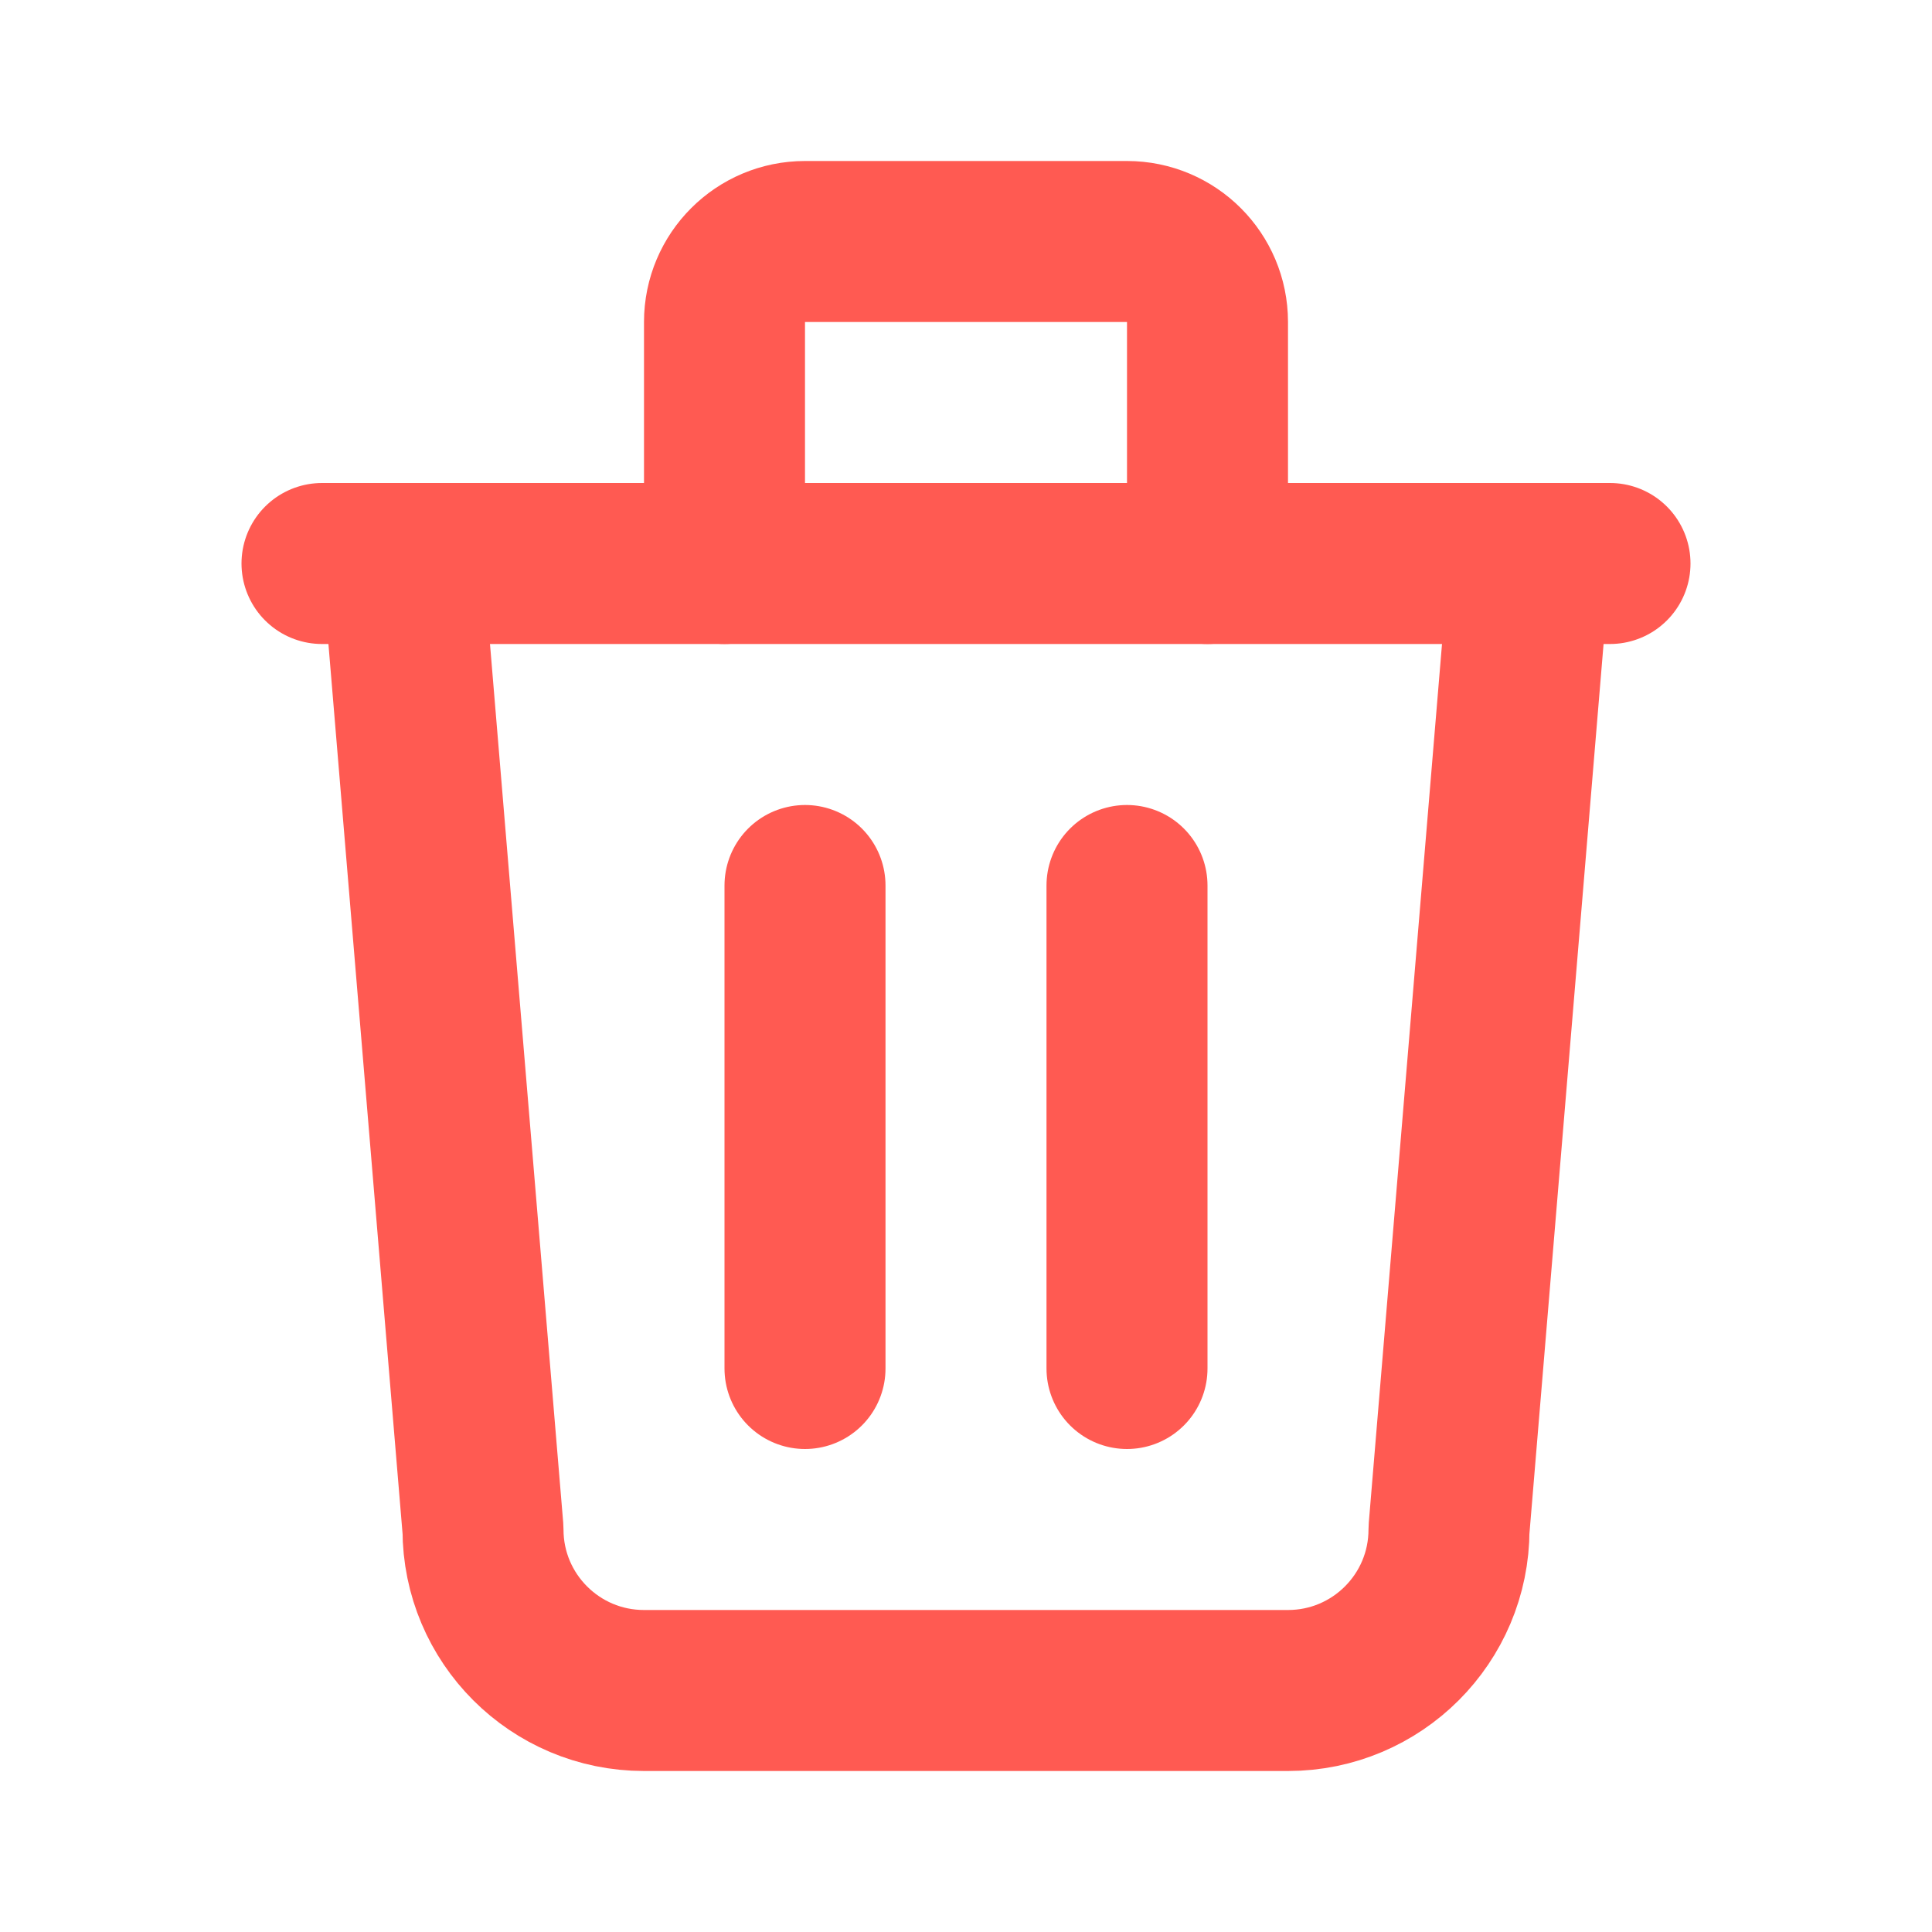
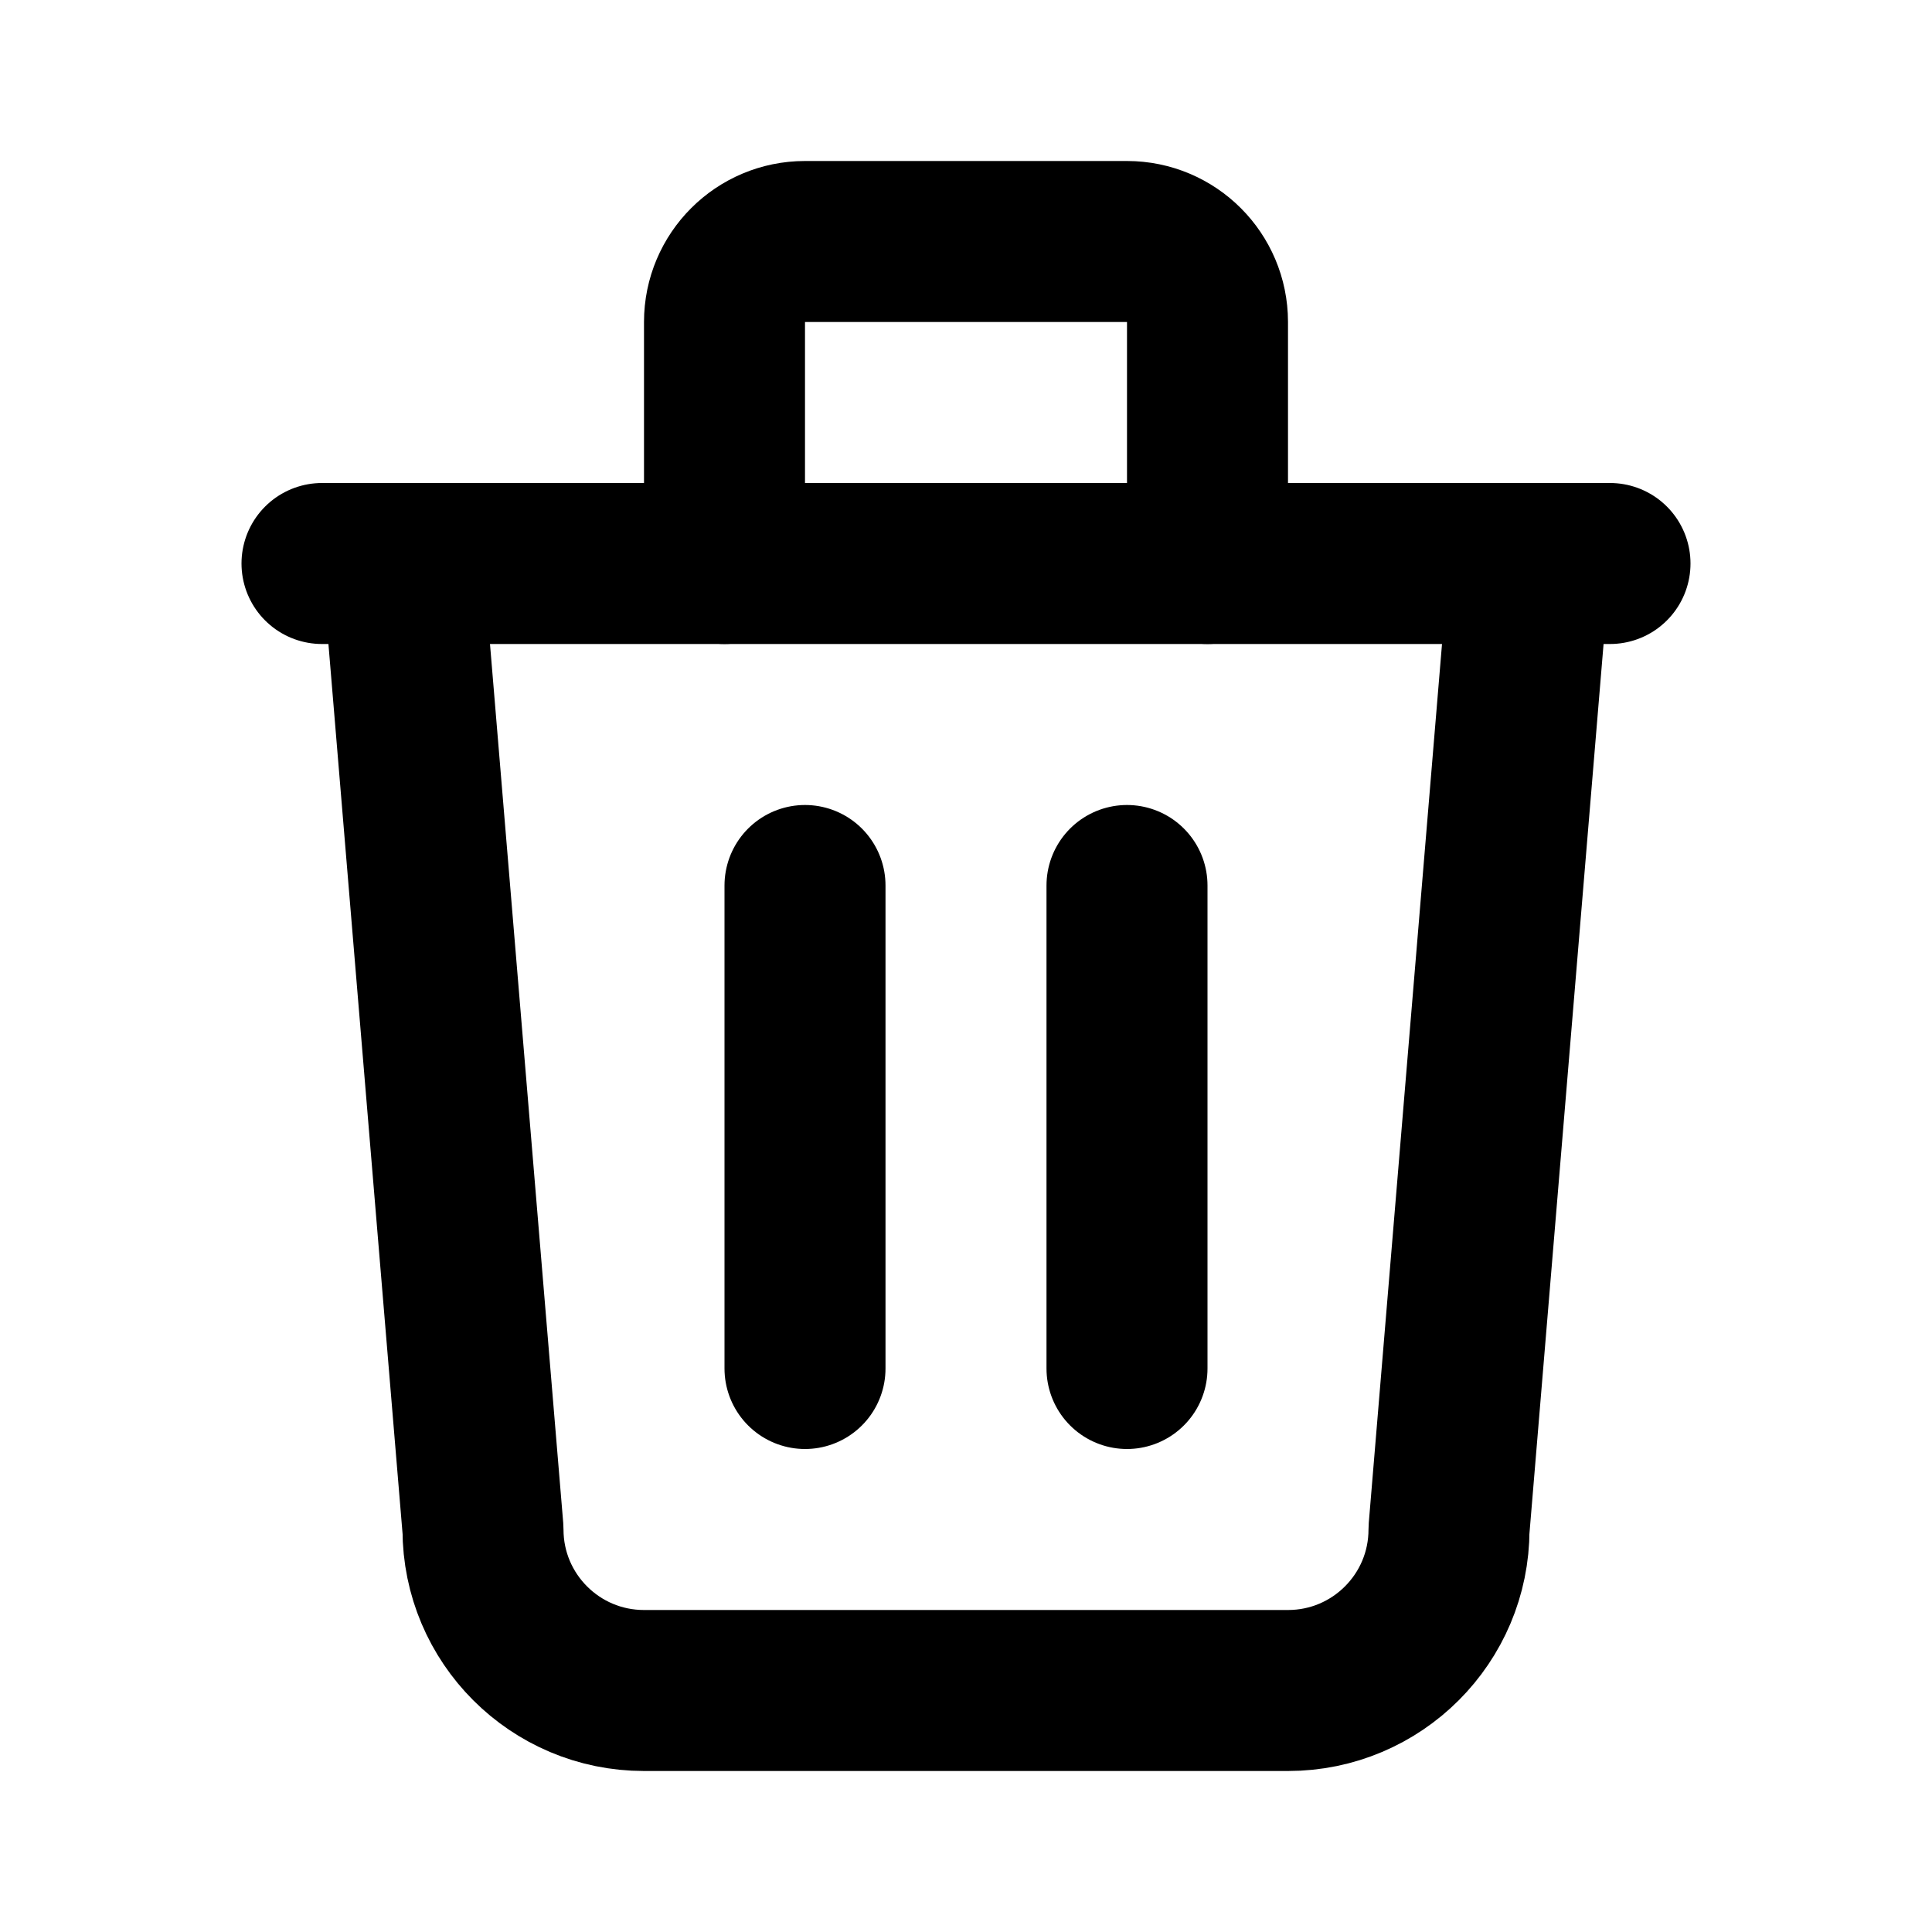
- <svg xmlns="http://www.w3.org/2000/svg" width="24" height="24" viewBox="0 0 24 24" fill="none" stroke="#ff5a52" stroke-width="2" stroke-linecap="round" stroke-linejoin="round" class="icon icon-tabler icons-tabler-outline icon-tabler-trash">
+ <svg xmlns="http://www.w3.org/2000/svg" width="24" height="24" viewBox="0 0 24 24" fill="none" stroke="currentColor" stroke-width="2" stroke-linecap="round" stroke-linejoin="round" class="icon icon-tabler icons-tabler-outline icon-tabler-trash">
  <path stroke="none" d="M0 0h24v24H0z" fill="none" />
  <path d="M4 7l16 0" />
  <path d="M10 11l0 6" />
  <path d="M14 11l0 6" />
  <path d="M5 7l1 12a2 2 0 0 0 2 2h8a2 2 0 0 0 2 -2l1 -12" />
  <path d="M9 7v-3a1 1 0 0 1 1 -1h4a1 1 0 0 1 1 1v3" />
</svg>
